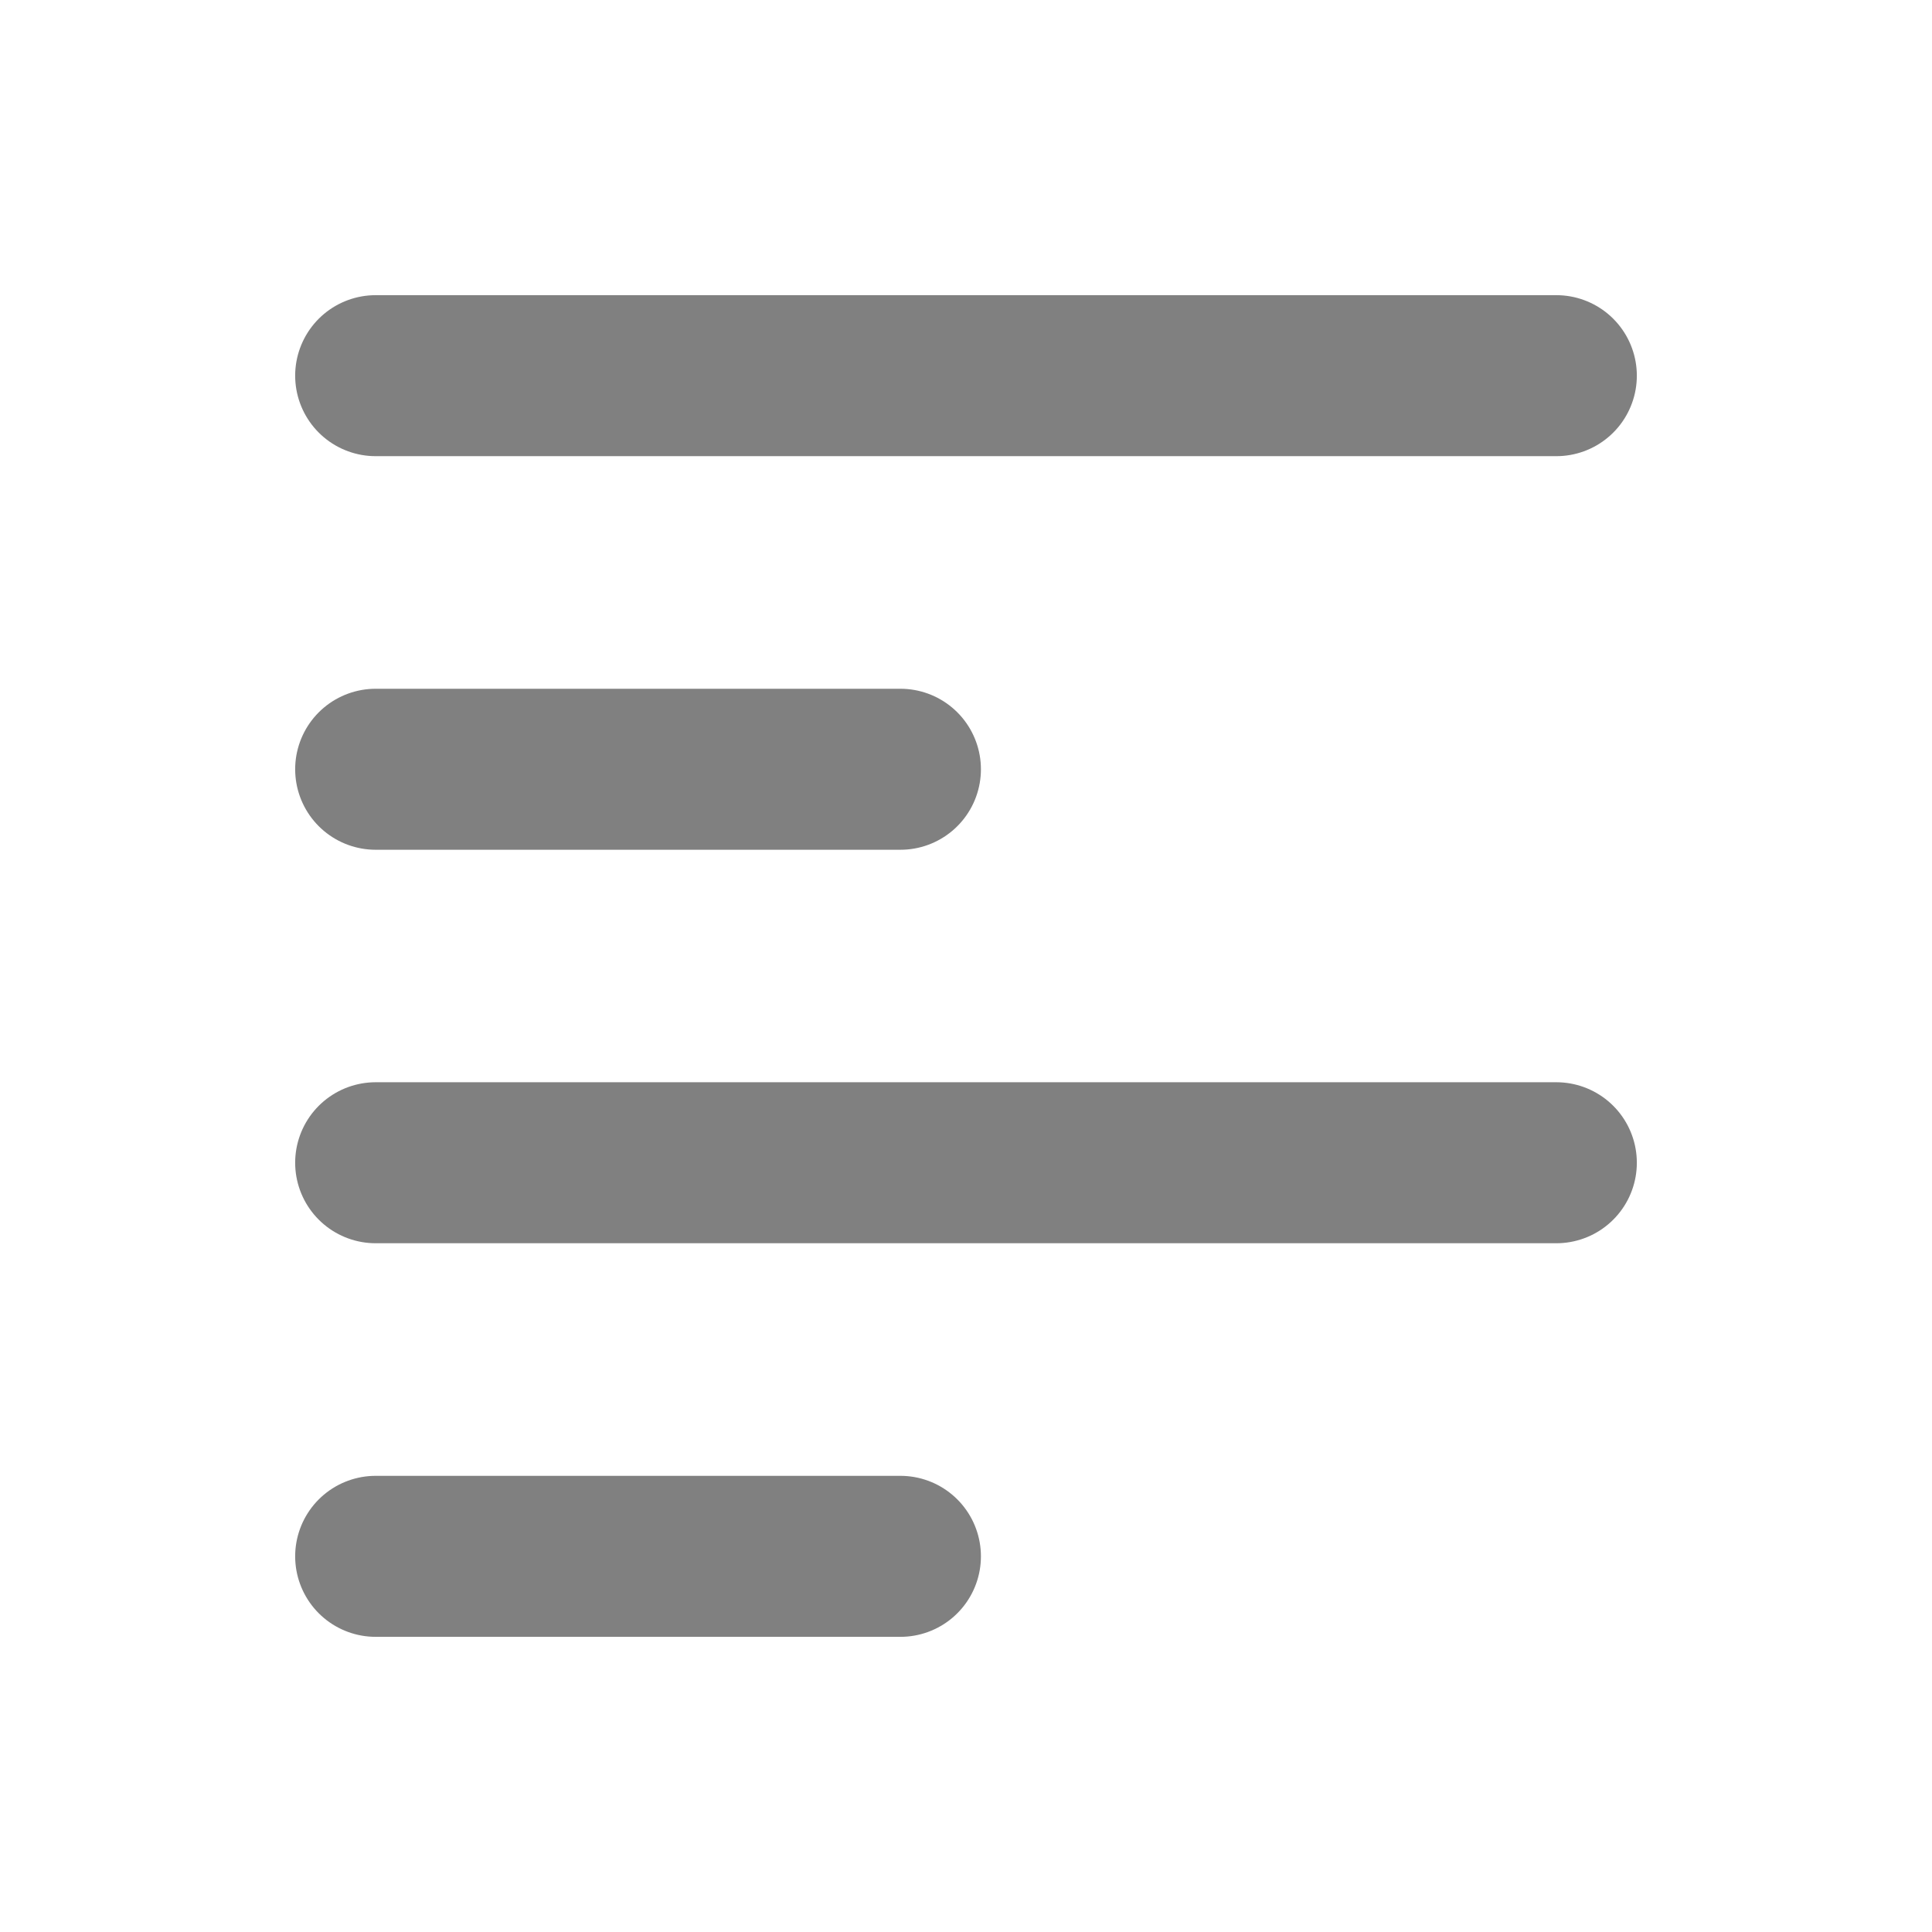
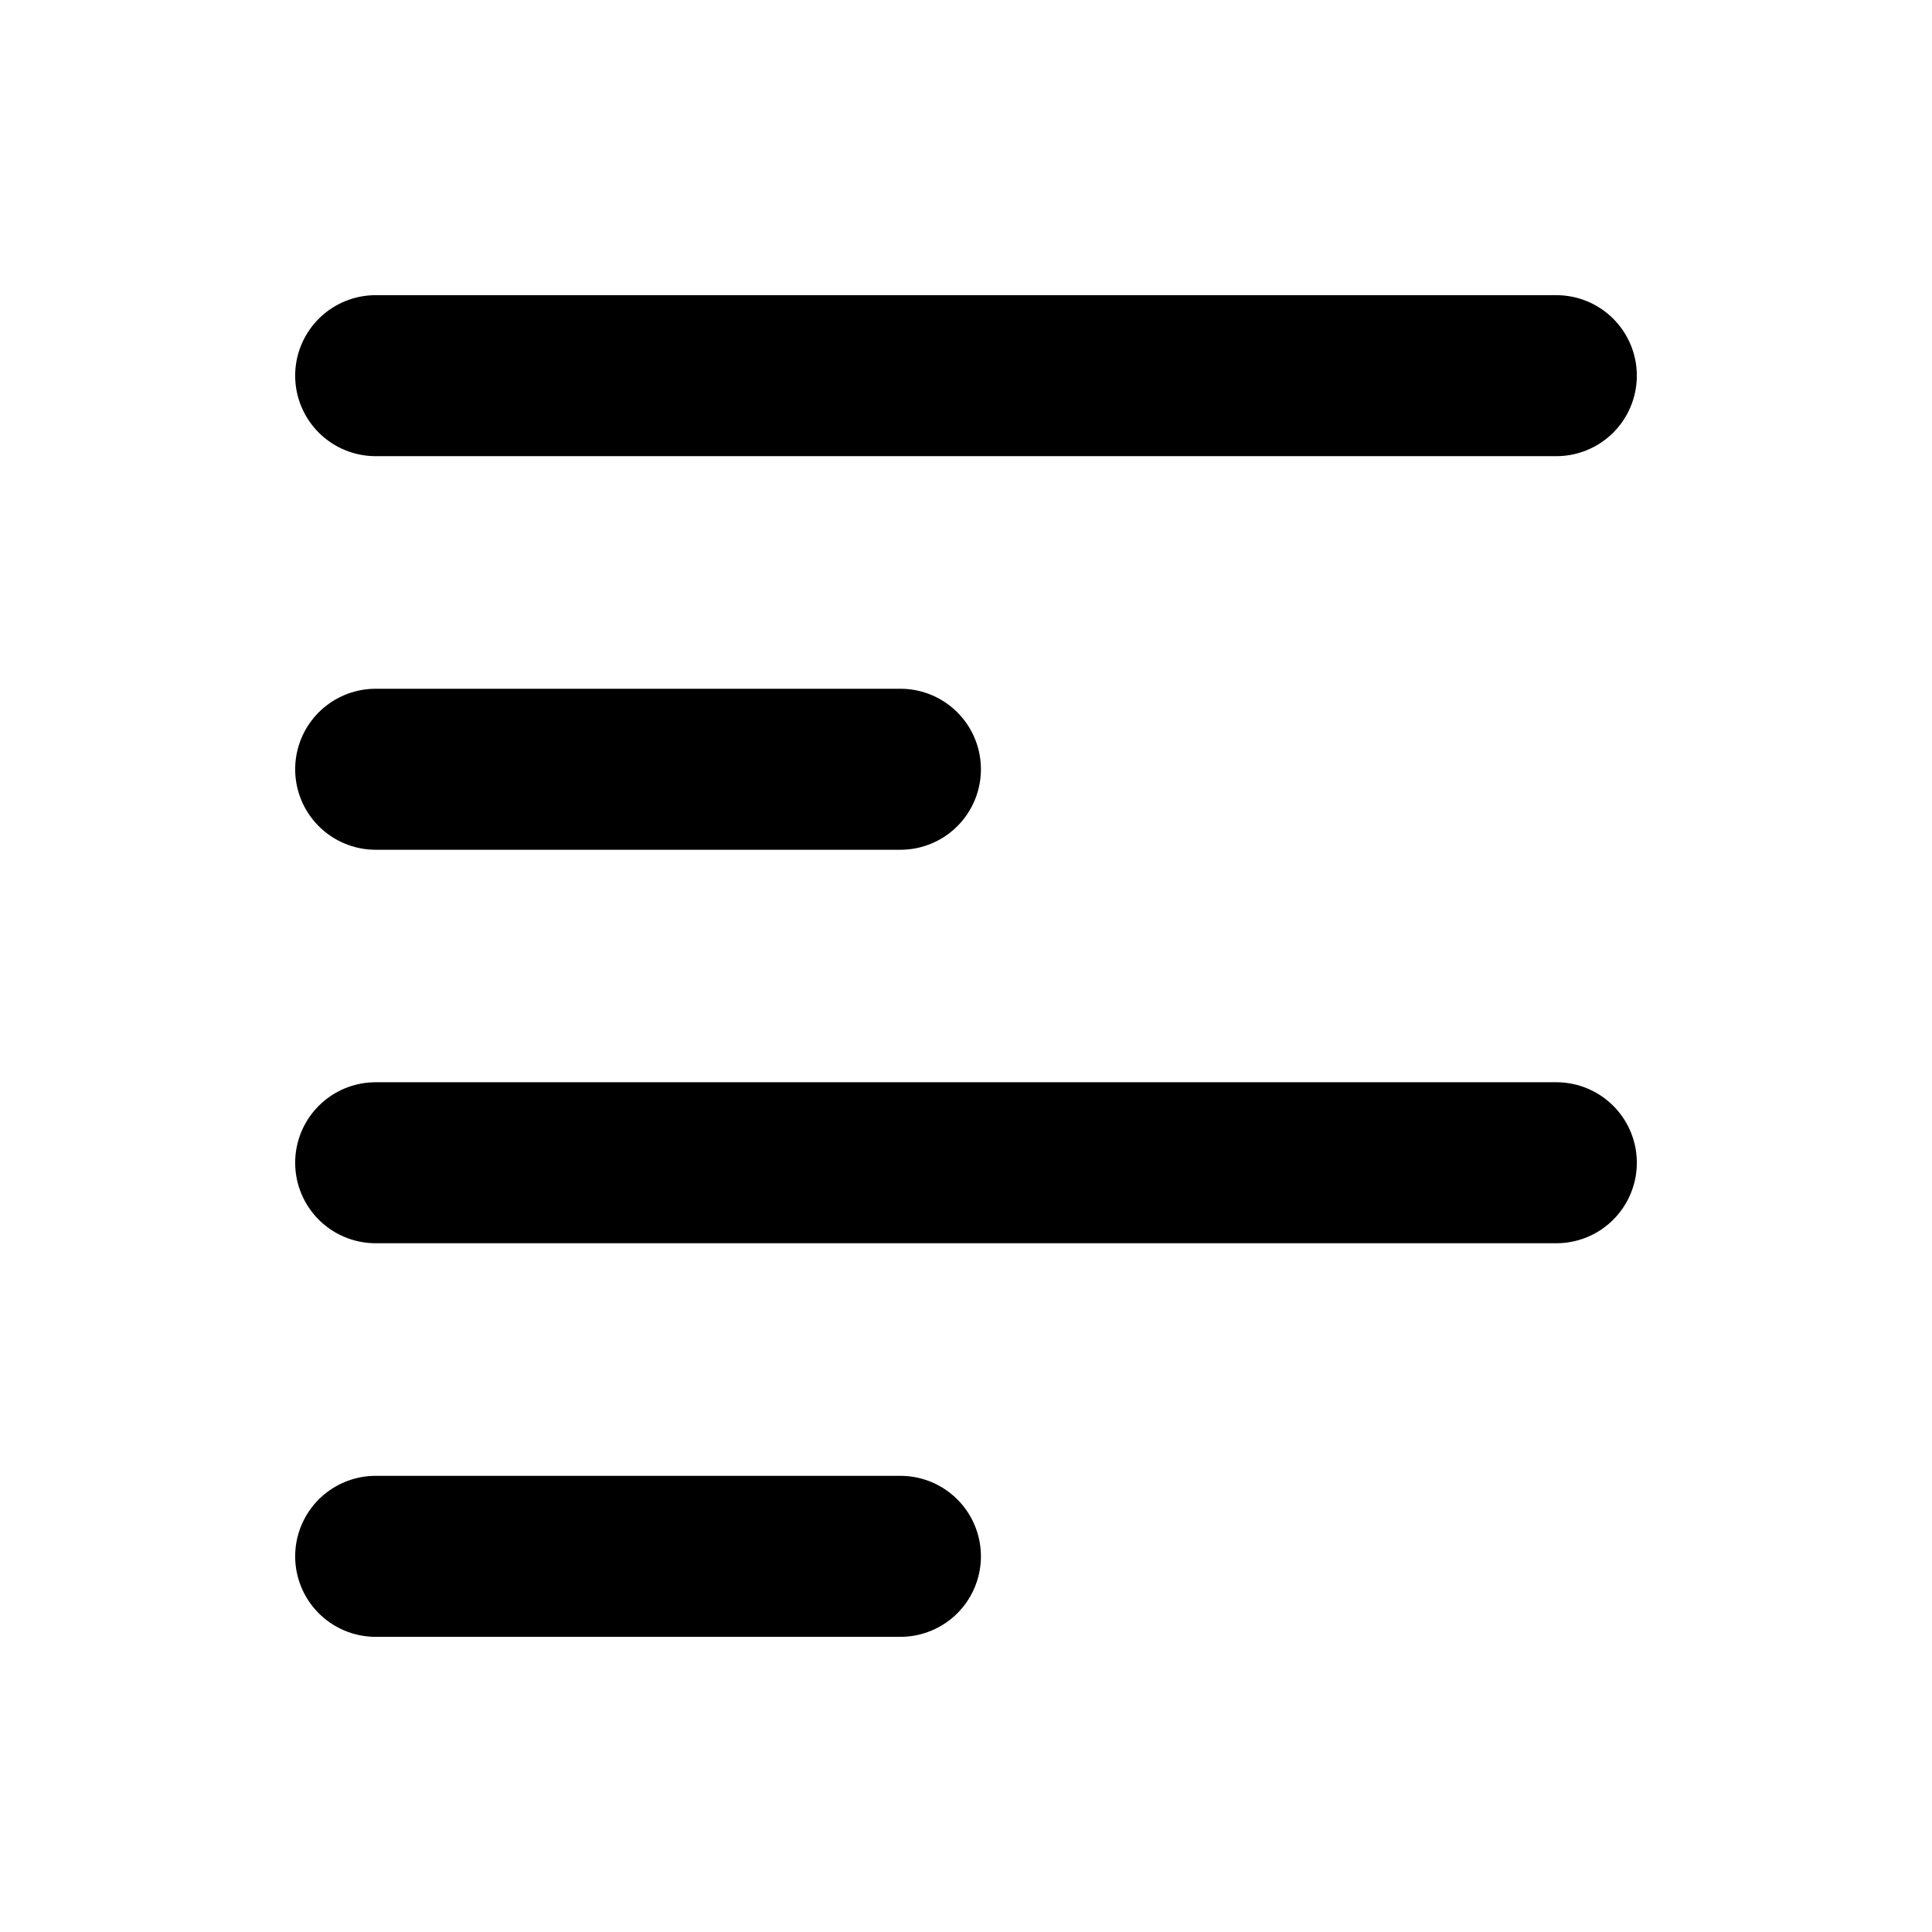
<svg xmlns="http://www.w3.org/2000/svg" width="18" height="18" viewBox="0 0 18 18" fill="none">
-   <path d="M3.5 3.5H14.5" stroke="#808080" stroke-width="1.5" stroke-linecap="round" stroke-linejoin="round" />
-   <path d="M3.5 7.167H8.389" stroke="#808080" stroke-width="1.5" stroke-linecap="round" stroke-linejoin="round" />
-   <path d="M3.5 10.833H14.5" stroke="#808080" stroke-width="1.5" stroke-linecap="round" stroke-linejoin="round" />
-   <path d="M3.5 14.5H8.389" stroke="#808080" stroke-width="1.5" stroke-linecap="round" stroke-linejoin="round" />
+   <path d="M3.5 3.5H14.5" stroke="currentColor" stroke-width="1.5" stroke-linecap="round" stroke-linejoin="round" />
+   <path d="M3.5 7.167H8.389" stroke="currentColor" stroke-width="1.5" stroke-linecap="round" stroke-linejoin="round" />
+   <path d="M3.5 10.833H14.5" stroke="currentColor" stroke-width="1.5" stroke-linecap="round" stroke-linejoin="round" />
+   <path d="M3.5 14.5H8.389" stroke="currentColor" stroke-width="1.5" stroke-linecap="round" stroke-linejoin="round" />
</svg>
